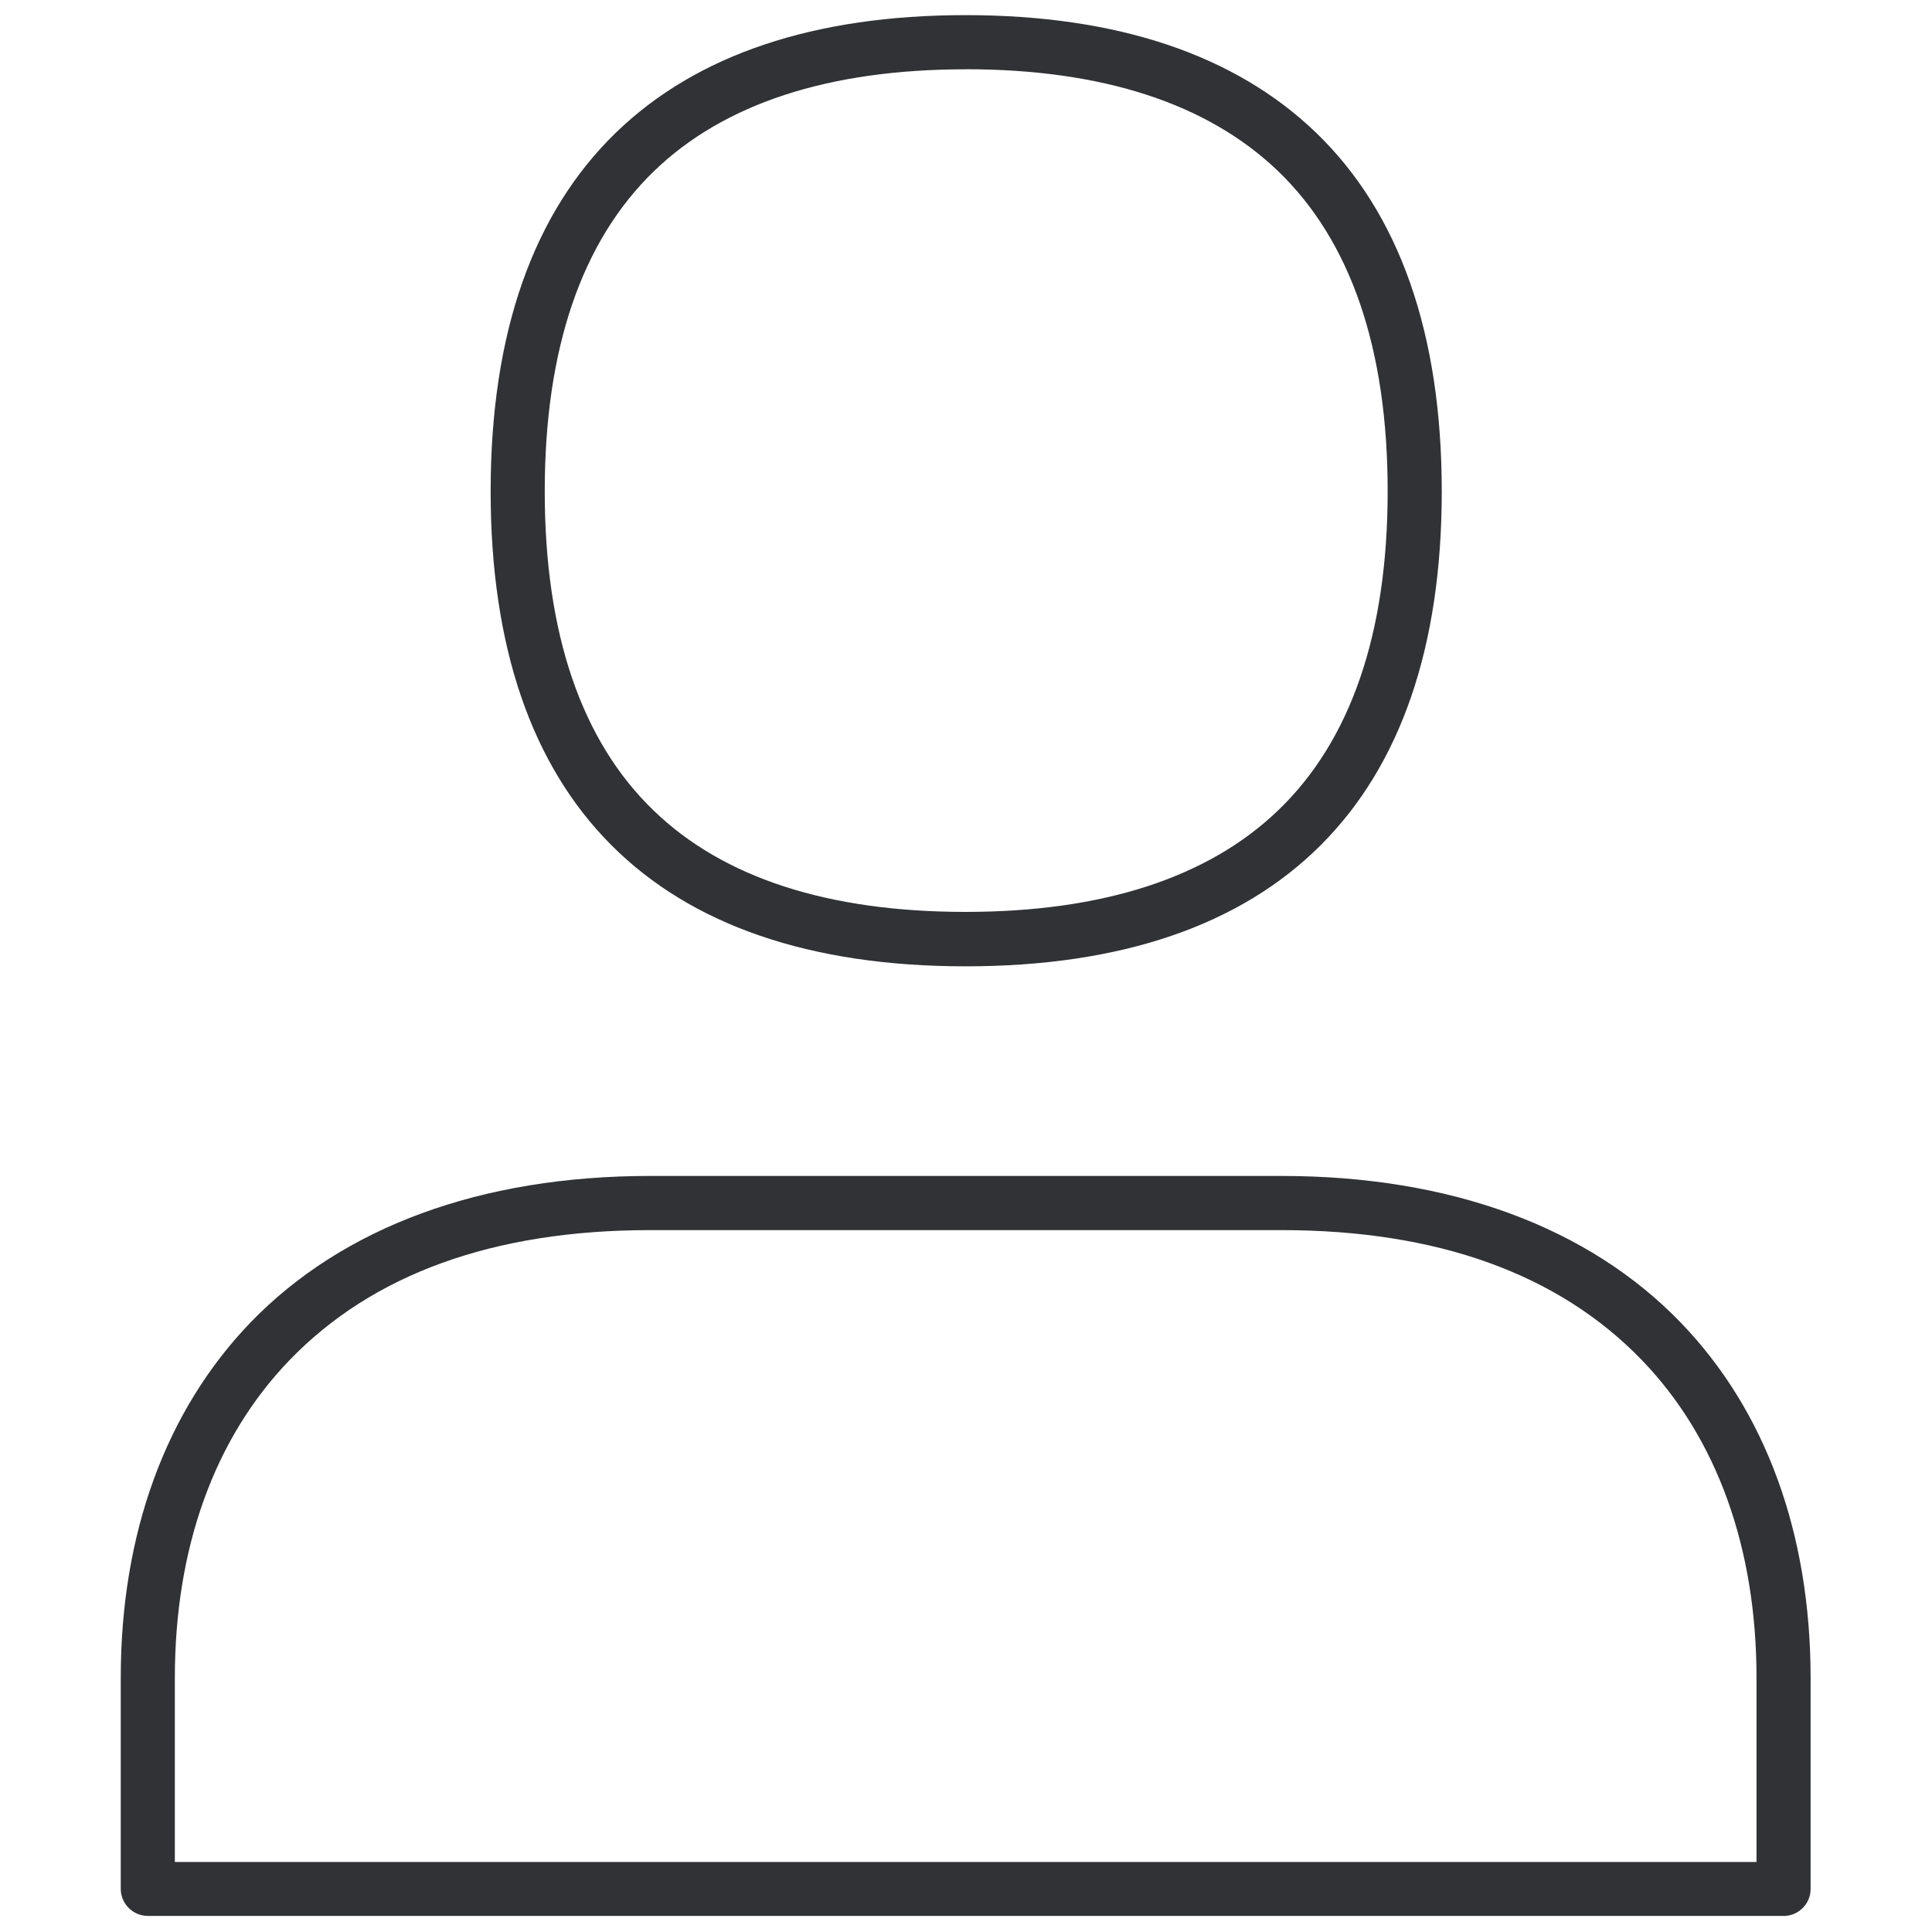
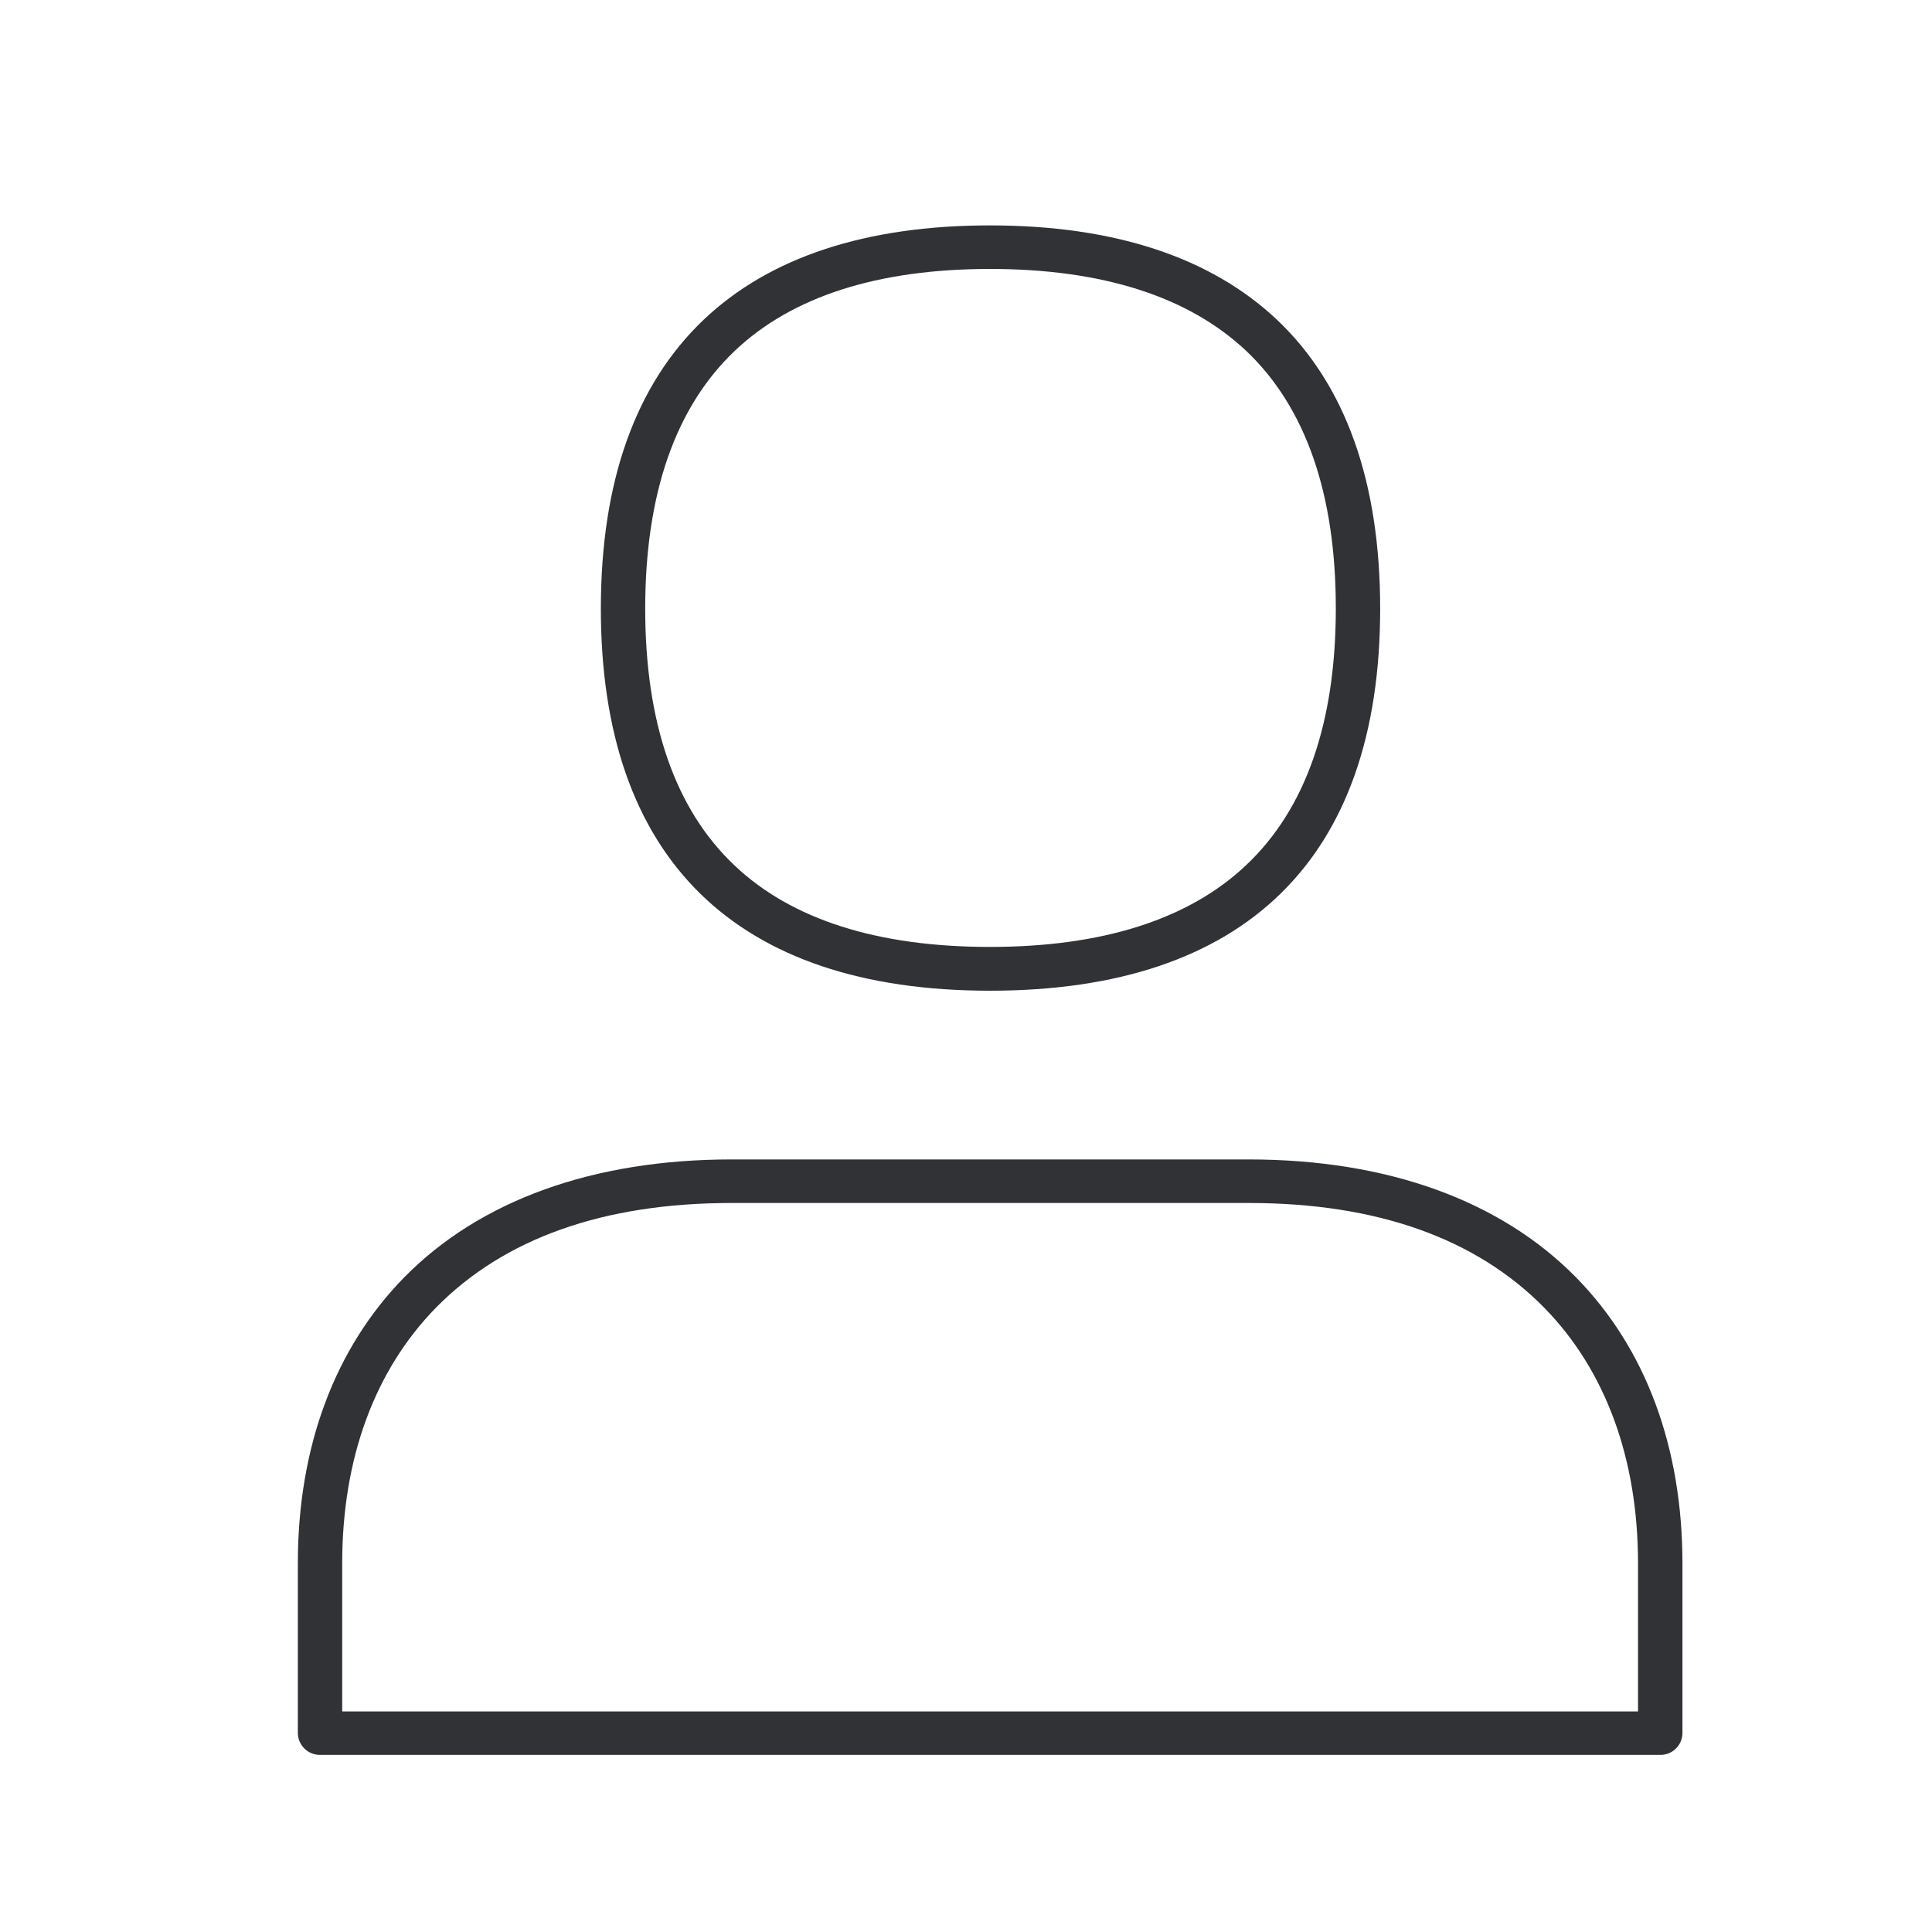
<svg xmlns="http://www.w3.org/2000/svg" width="24" height="24" viewBox="0 0 24 24">
-   <path d="M22.155 23.8H1.836a.337.337 0 01-.336-.335v-2.622c0-1.792.558-3.318 1.61-4.413 1.15-1.19 2.867-1.822 4.965-1.822h7.842c2.097 0 3.815.632 4.965 1.825 1.055 1.096 1.61 2.622 1.61 4.413v2.622a.336.336 0 01-.337.333zM2.172 23.13H21.82v-2.286c0-1.613-.49-2.978-1.422-3.946-1.035-1.073-2.54-1.617-4.48-1.617H8.075c-1.94 0-3.446.544-4.48 1.617-.932.968-1.423 2.33-1.423 3.946v2.286zm9.822-11.126c-3.859 0-5.899-2.04-5.899-5.9 0-1.96.524-3.458 1.56-4.46.998-.965 2.457-1.456 4.34-1.456 1.881 0 3.344.491 4.349 1.456 1.042 1.002 1.566 2.504 1.566 4.46 0 3.86-2.044 5.9-5.916 5.9zm0-11.143c-1.7 0-3.005.427-3.872 1.267-.898.87-1.355 2.208-1.355 3.976 0 1.769.457 3.103 1.355 3.967.867.837 2.171 1.257 3.872 1.257s3.012-.424 3.882-1.26c.905-.868 1.362-2.202 1.362-3.967 0-1.765-.457-3.106-1.362-3.976C15.003 1.287 13.698.86 11.994.86z" fill="#313235" fill-rule="nonzero" />
+   <path d="M20.625 21.8H3.975a.274.274 0 01-.275-.27v-2.11c0-1.442.457-2.67 1.32-3.551.941-.958 2.349-1.466 4.067-1.466h6.426c1.718 0 3.126.508 4.068 1.468.865.882 1.319 2.11 1.319 3.552v2.11a.273.273 0 01-.275.267zM4.25 21.26h16.098v-1.84c0-1.298-.402-2.396-1.165-3.175-.848-.863-2.082-1.301-3.671-1.301H9.087c-1.589 0-2.823.438-3.671 1.3-.763.78-1.165 1.875-1.165 3.176v1.84zm8.048-8.953c-3.162 0-4.834-1.642-4.834-4.747 0-1.577.43-2.783 1.278-3.589.818-.776 2.013-1.171 3.556-1.171 1.542 0 2.74.395 3.564 1.171.853.806 1.283 2.015 1.283 3.59 0 3.104-1.675 4.746-4.847 4.746zm0-8.966c-1.394 0-2.463.343-3.173 1.02-.736.7-1.11 1.777-1.11 3.2 0 1.422.374 2.496 1.11 3.19.71.674 1.779 1.012 3.173 1.012 1.393 0 2.467-.34 3.18-1.014.742-.698 1.116-1.772 1.116-3.192 0-1.42-.374-2.499-1.115-3.2-.716-.673-1.785-1.016-3.181-1.016z" fill="#313235" fill-rule="nonzero" />
</svg>
